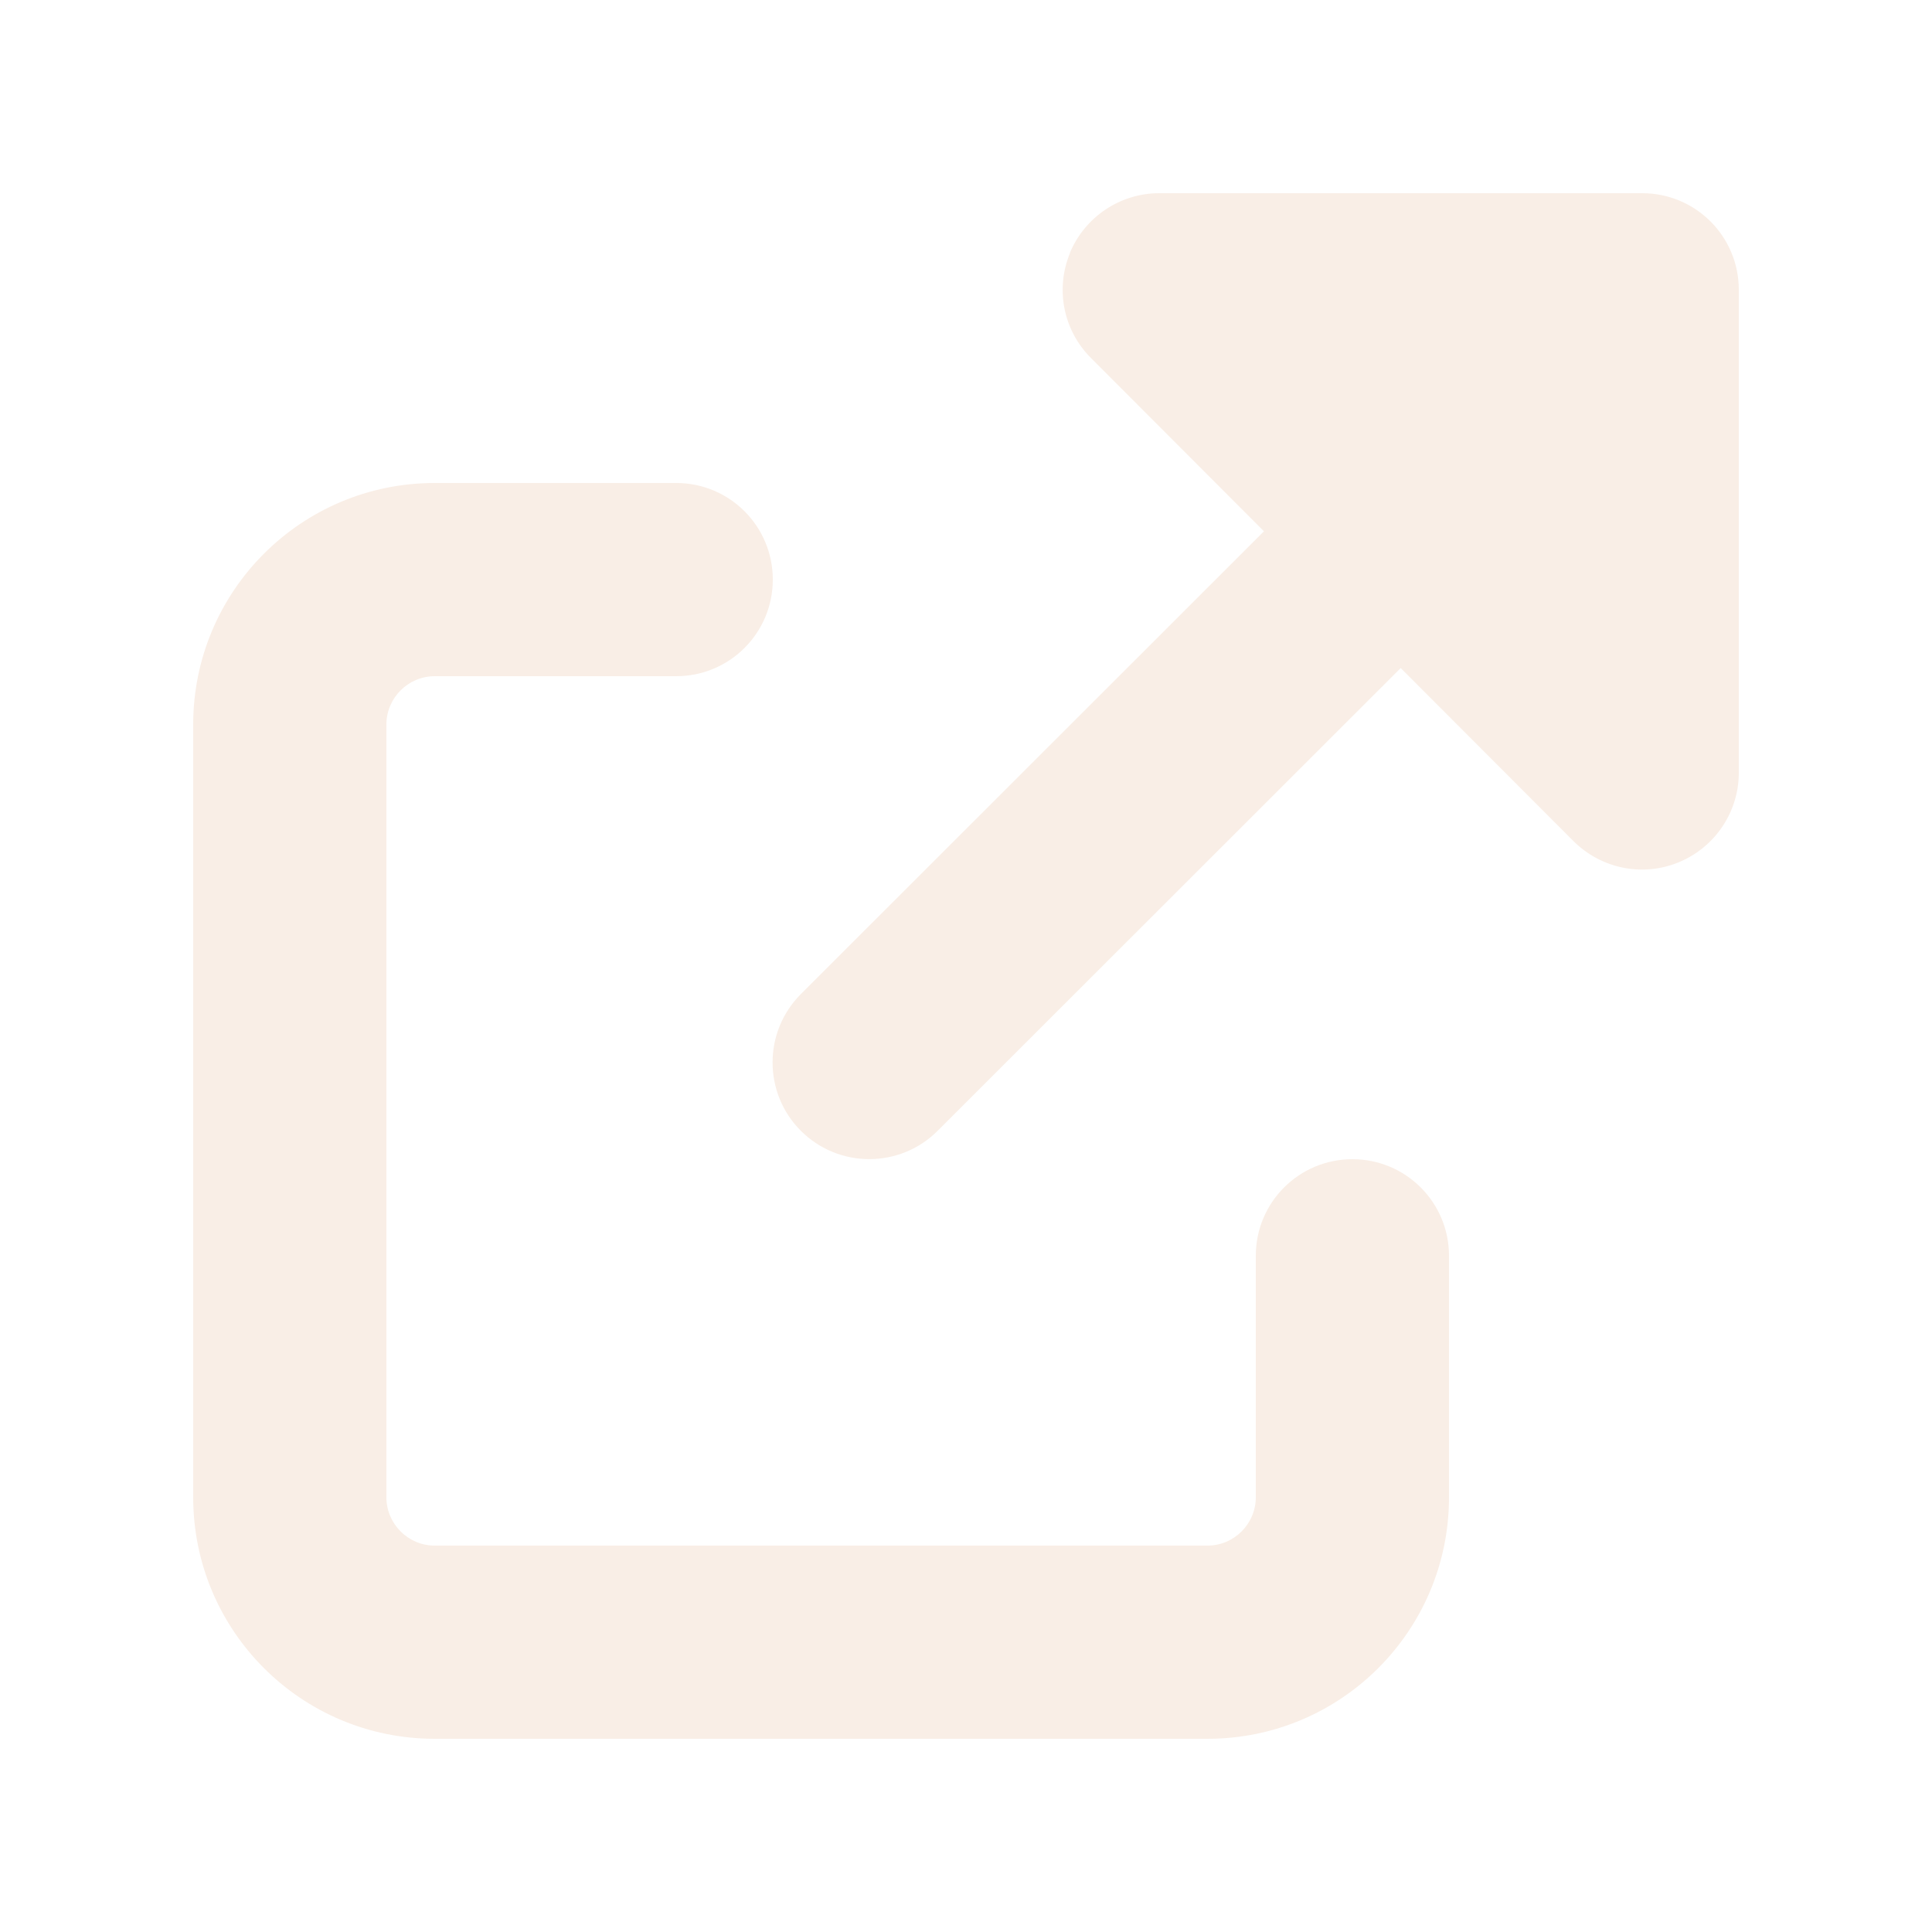
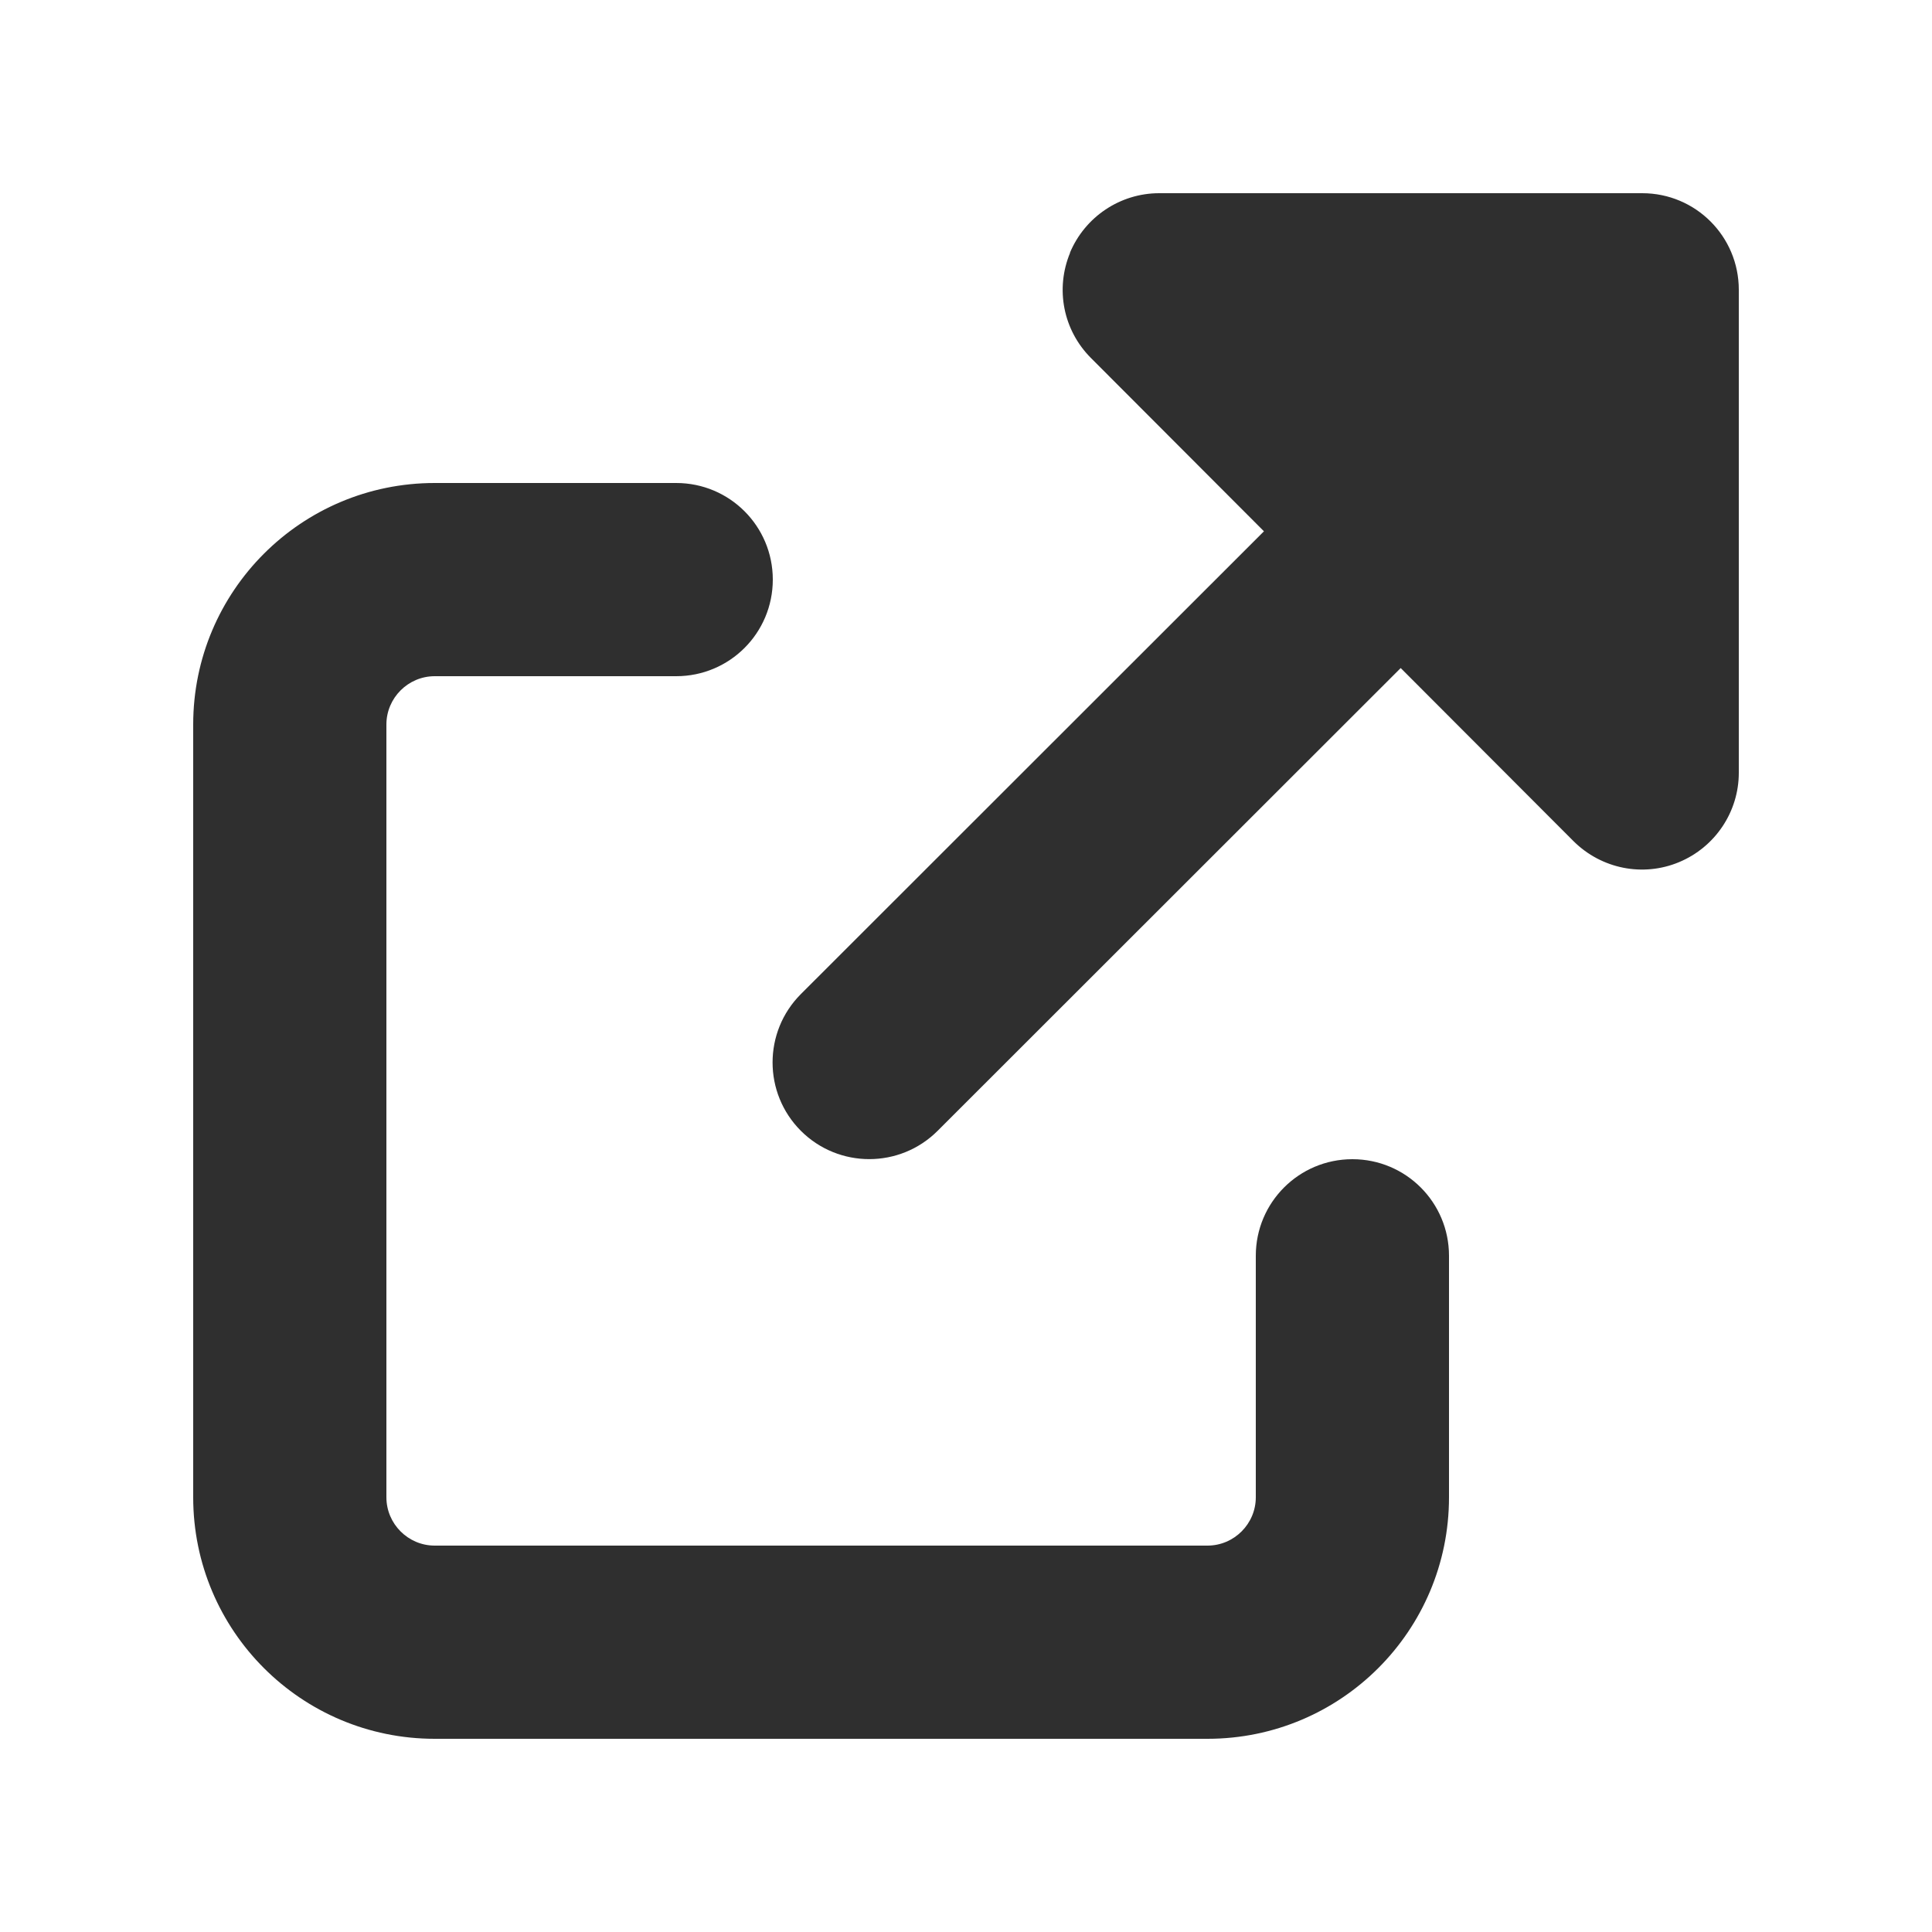
<svg xmlns="http://www.w3.org/2000/svg" viewBox="0 0 640 640">
-   <path fill="#F9EEE6" d="M354.4 83.8C359.4 71.8 371.1 64 384 64L544 64C561.7 64 576 78.3 576 96L576 256C576 268.9 568.2 280.6 556.2 285.6C544.2 290.6 530.5 287.8 521.3 278.7L464 221.3L310.6 374.6C298.1 387.1 277.8 387.1 265.3 374.6C252.8 362.1 252.8 341.8 265.3 329.3L418.7 176L361.4 118.6C352.2 109.4 349.5 95.7 354.5 83.7zM64 240C64 195.8 99.8 160 144 160L224 160C241.7 160 256 174.3 256 192C256 209.7 241.7 224 224 224L144 224C135.2 224 128 231.2 128 240L128 496C128 504.8 135.2 512 144 512L400 512C408.8 512 416 504.8 416 496L416 416C416 398.3 430.3 384 448 384C465.7 384 480 398.3 480 416L480 496C480 540.2 444.2 576 400 576L144 576C99.8 576 64 540.2 64 496L64 240z" />
+   <path fill="#2F2F2F" d="M354.4 83.8C359.4 71.8 371.1 64 384 64L544 64C561.7 64 576 78.3 576 96L576 256C576 268.9 568.2 280.6 556.2 285.6C544.2 290.6 530.5 287.8 521.3 278.7L464 221.3L310.6 374.6C298.1 387.1 277.8 387.1 265.3 374.6C252.8 362.1 252.8 341.8 265.3 329.3L418.7 176L361.4 118.6C352.2 109.4 349.5 95.7 354.5 83.7zM64 240C64 195.8 99.8 160 144 160L224 160C241.7 160 256 174.3 256 192C256 209.7 241.7 224 224 224L144 224C135.2 224 128 231.2 128 240L128 496C128 504.8 135.2 512 144 512L400 512C408.8 512 416 504.8 416 496L416 416C416 398.3 430.3 384 448 384C465.7 384 480 398.3 480 416L480 496C480 540.2 444.2 576 400 576L144 576C99.8 576 64 540.2 64 496L64 240z" />
</svg>
